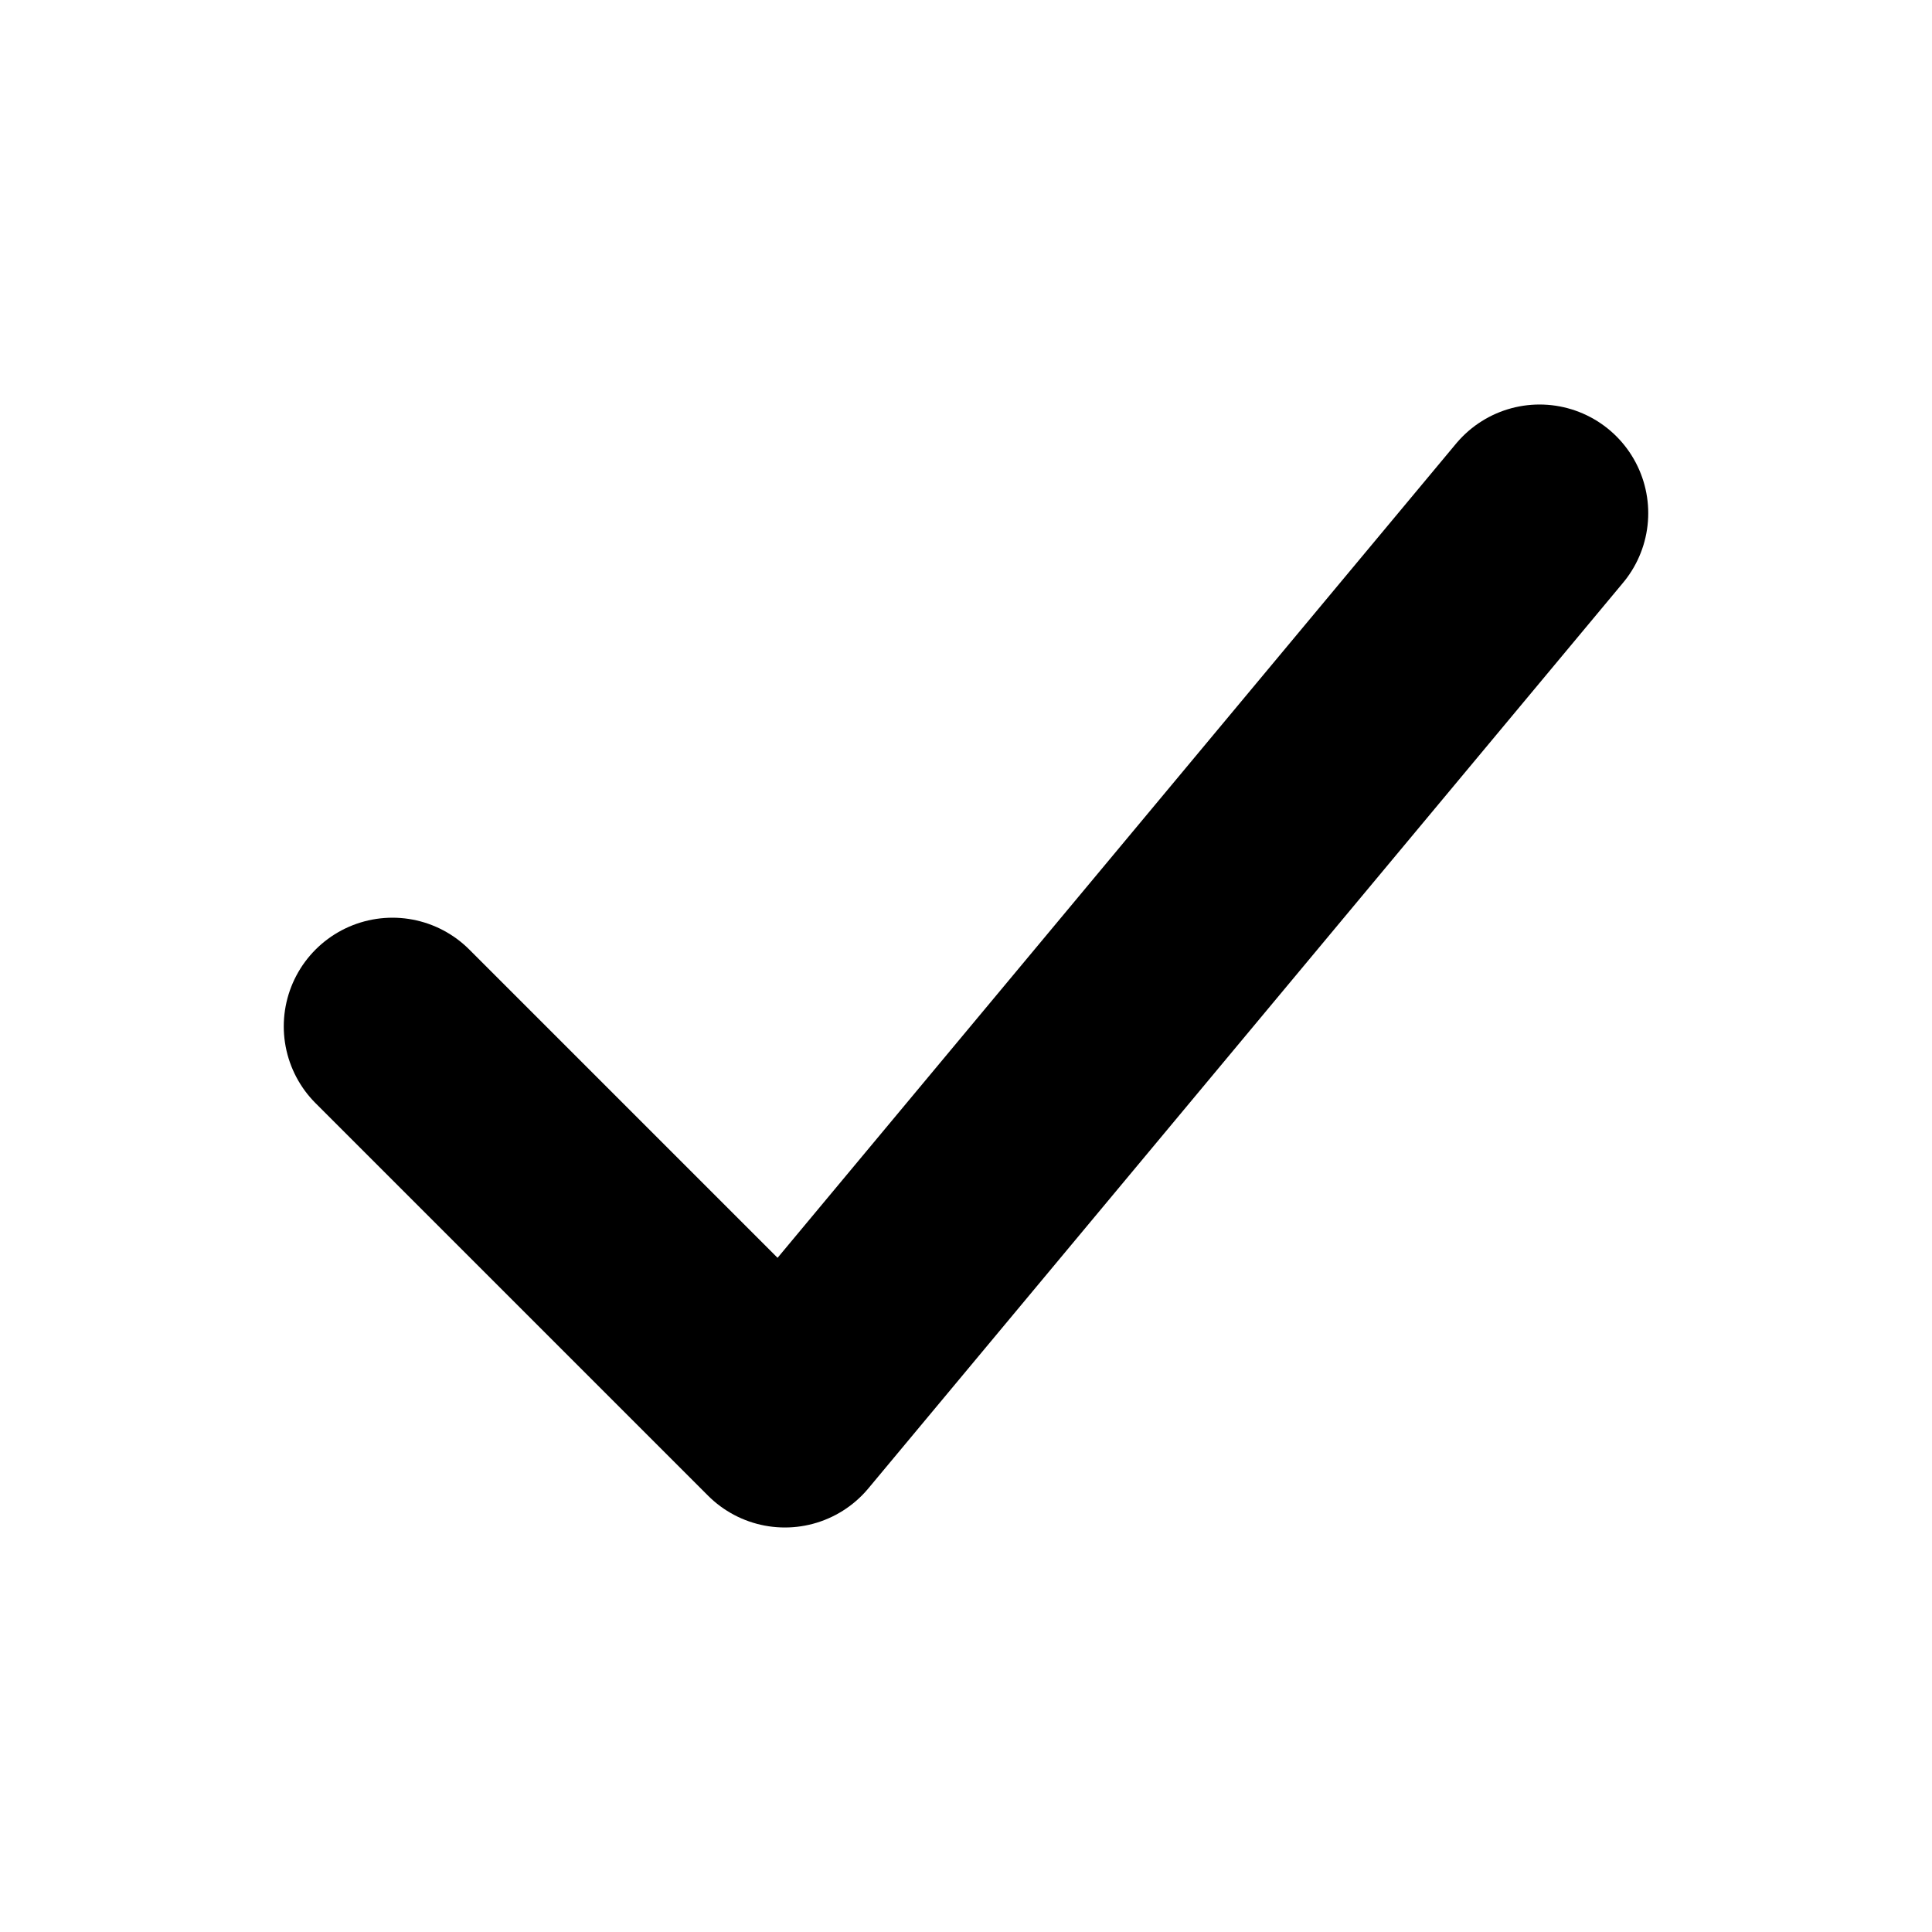
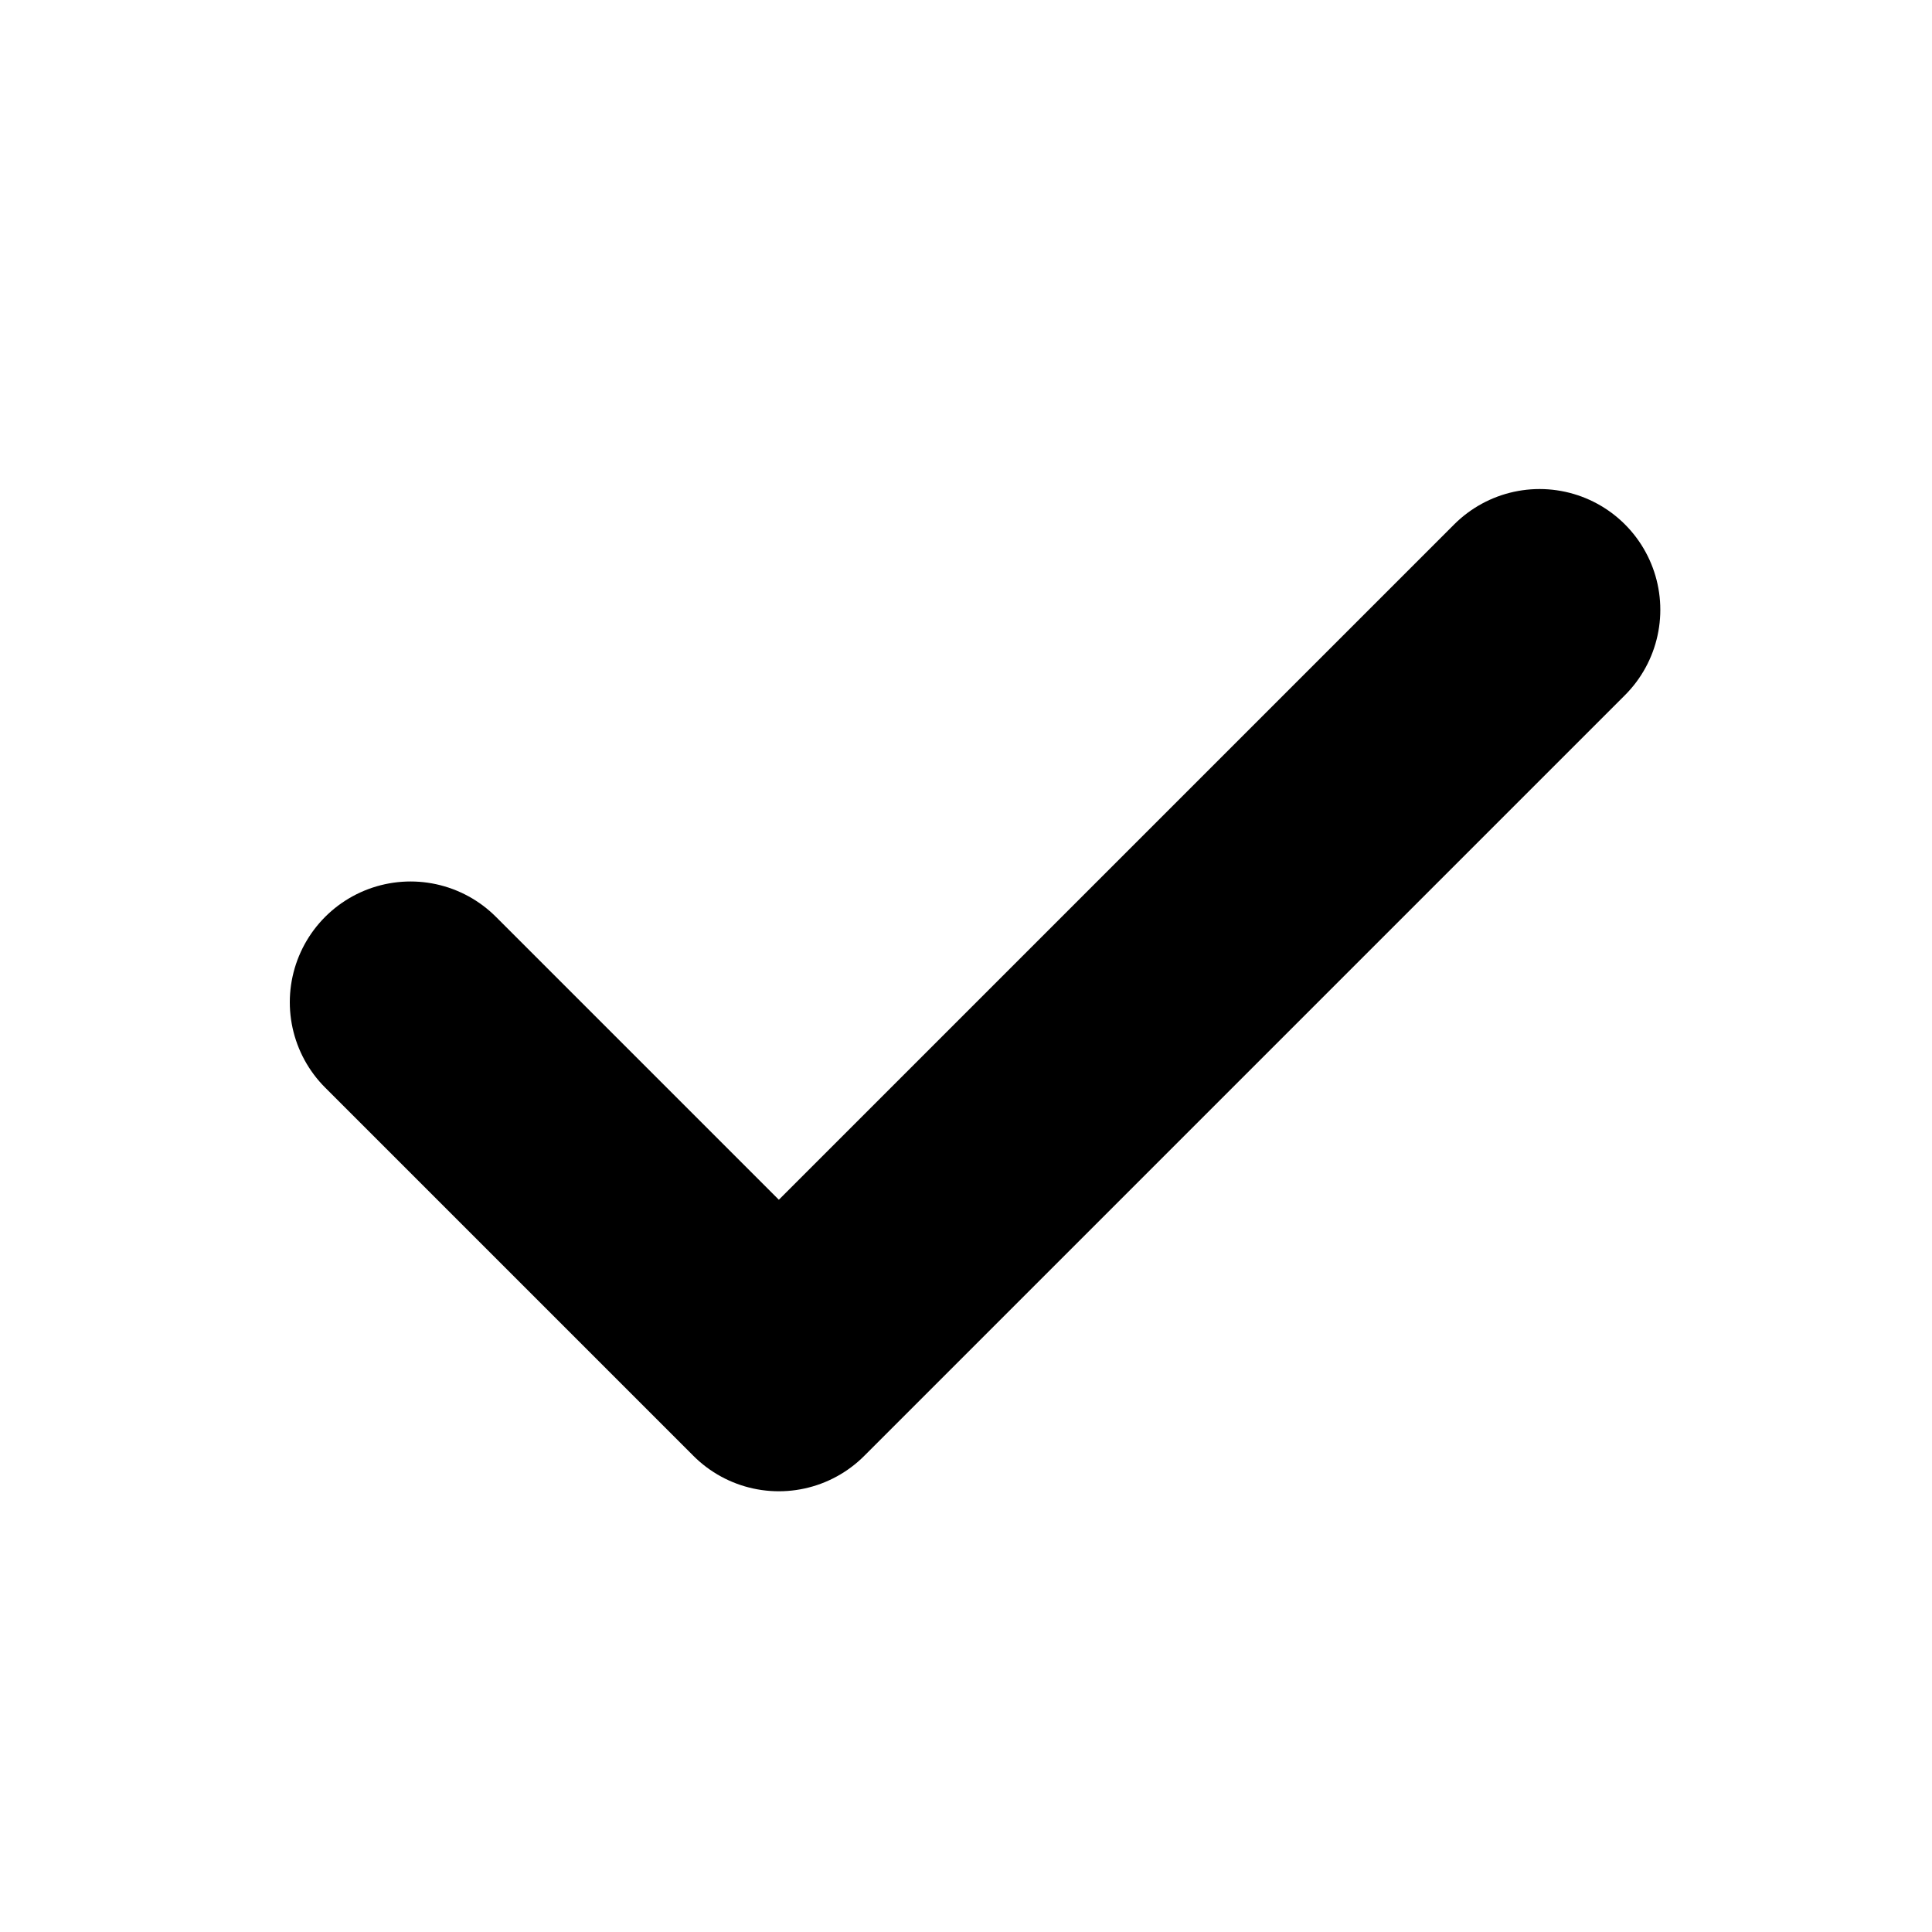
<svg xmlns="http://www.w3.org/2000/svg" width="16" height="16" viewBox="0 0 16 16" fill="none">
-   <path d="M3.25 8.5L6.5 11.75L12.75 4.25" stroke="currentColor" stroke-width="1.8" stroke-linecap="round" stroke-linejoin="round" />
+   <path d="M3.4 8.3L6.45 11.35L12.75 5.05" stroke="currentColor" stroke-width="2" stroke-linecap="round" stroke-linejoin="round" />
</svg>
